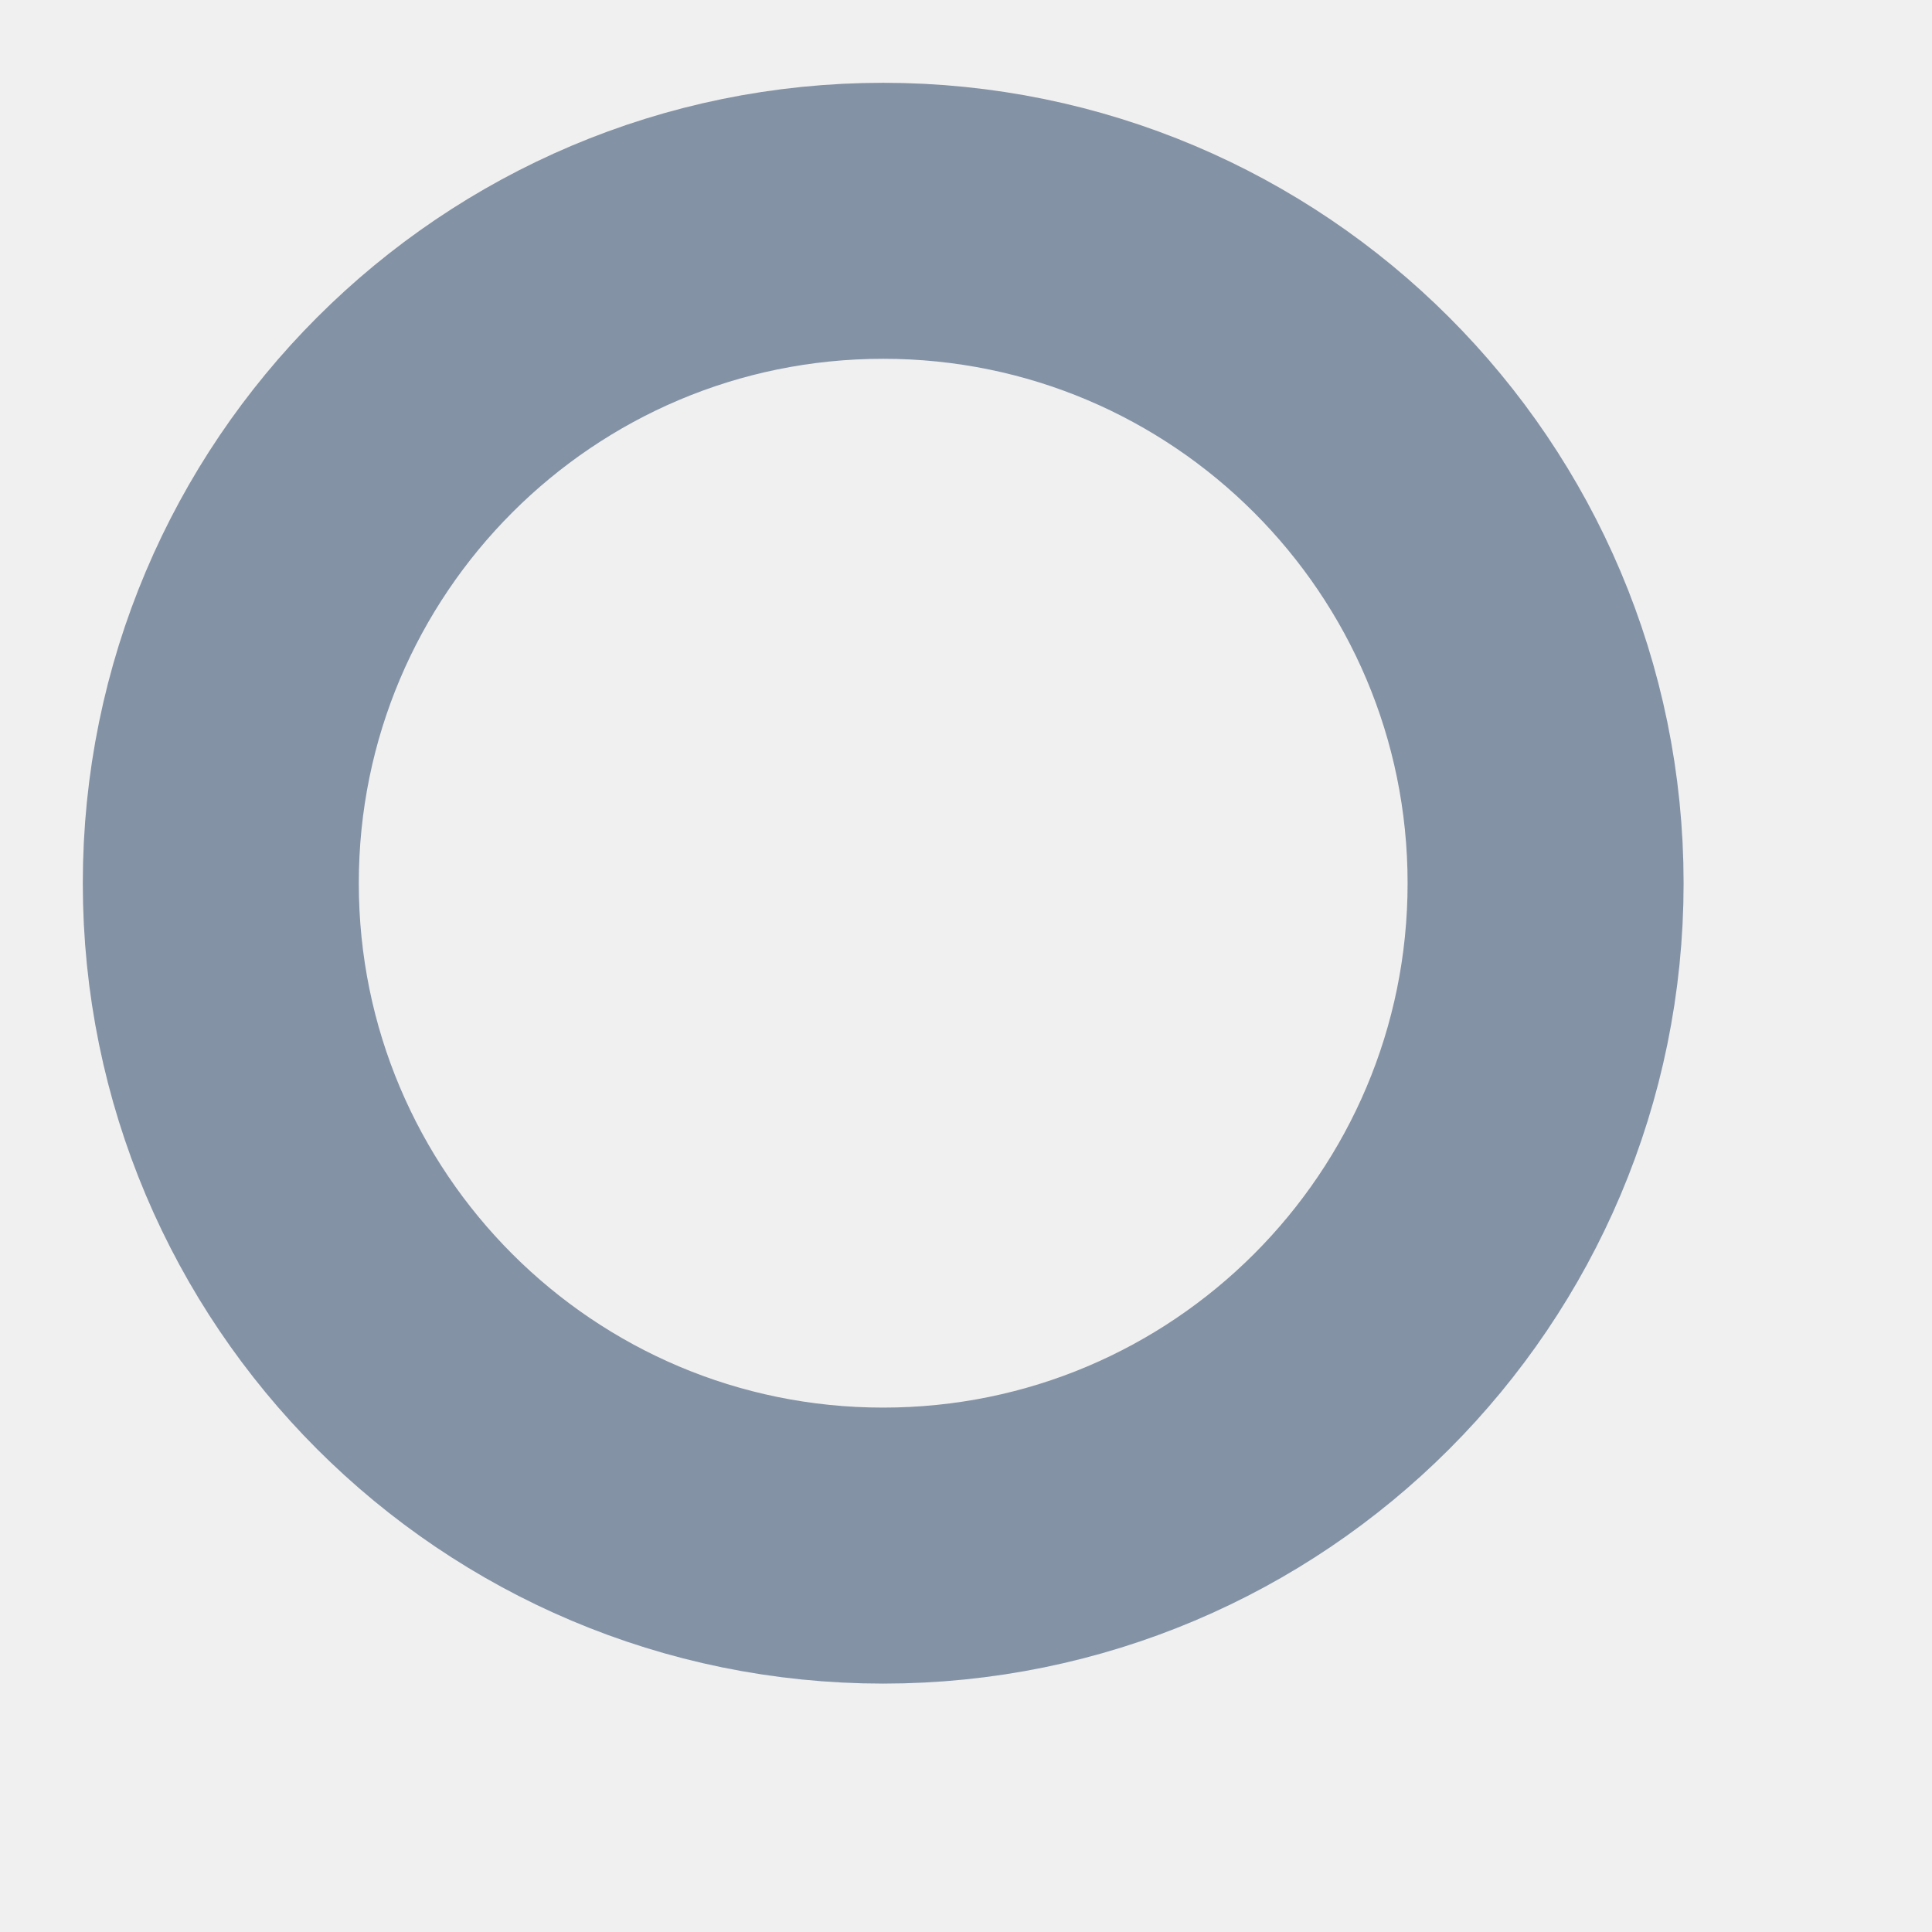
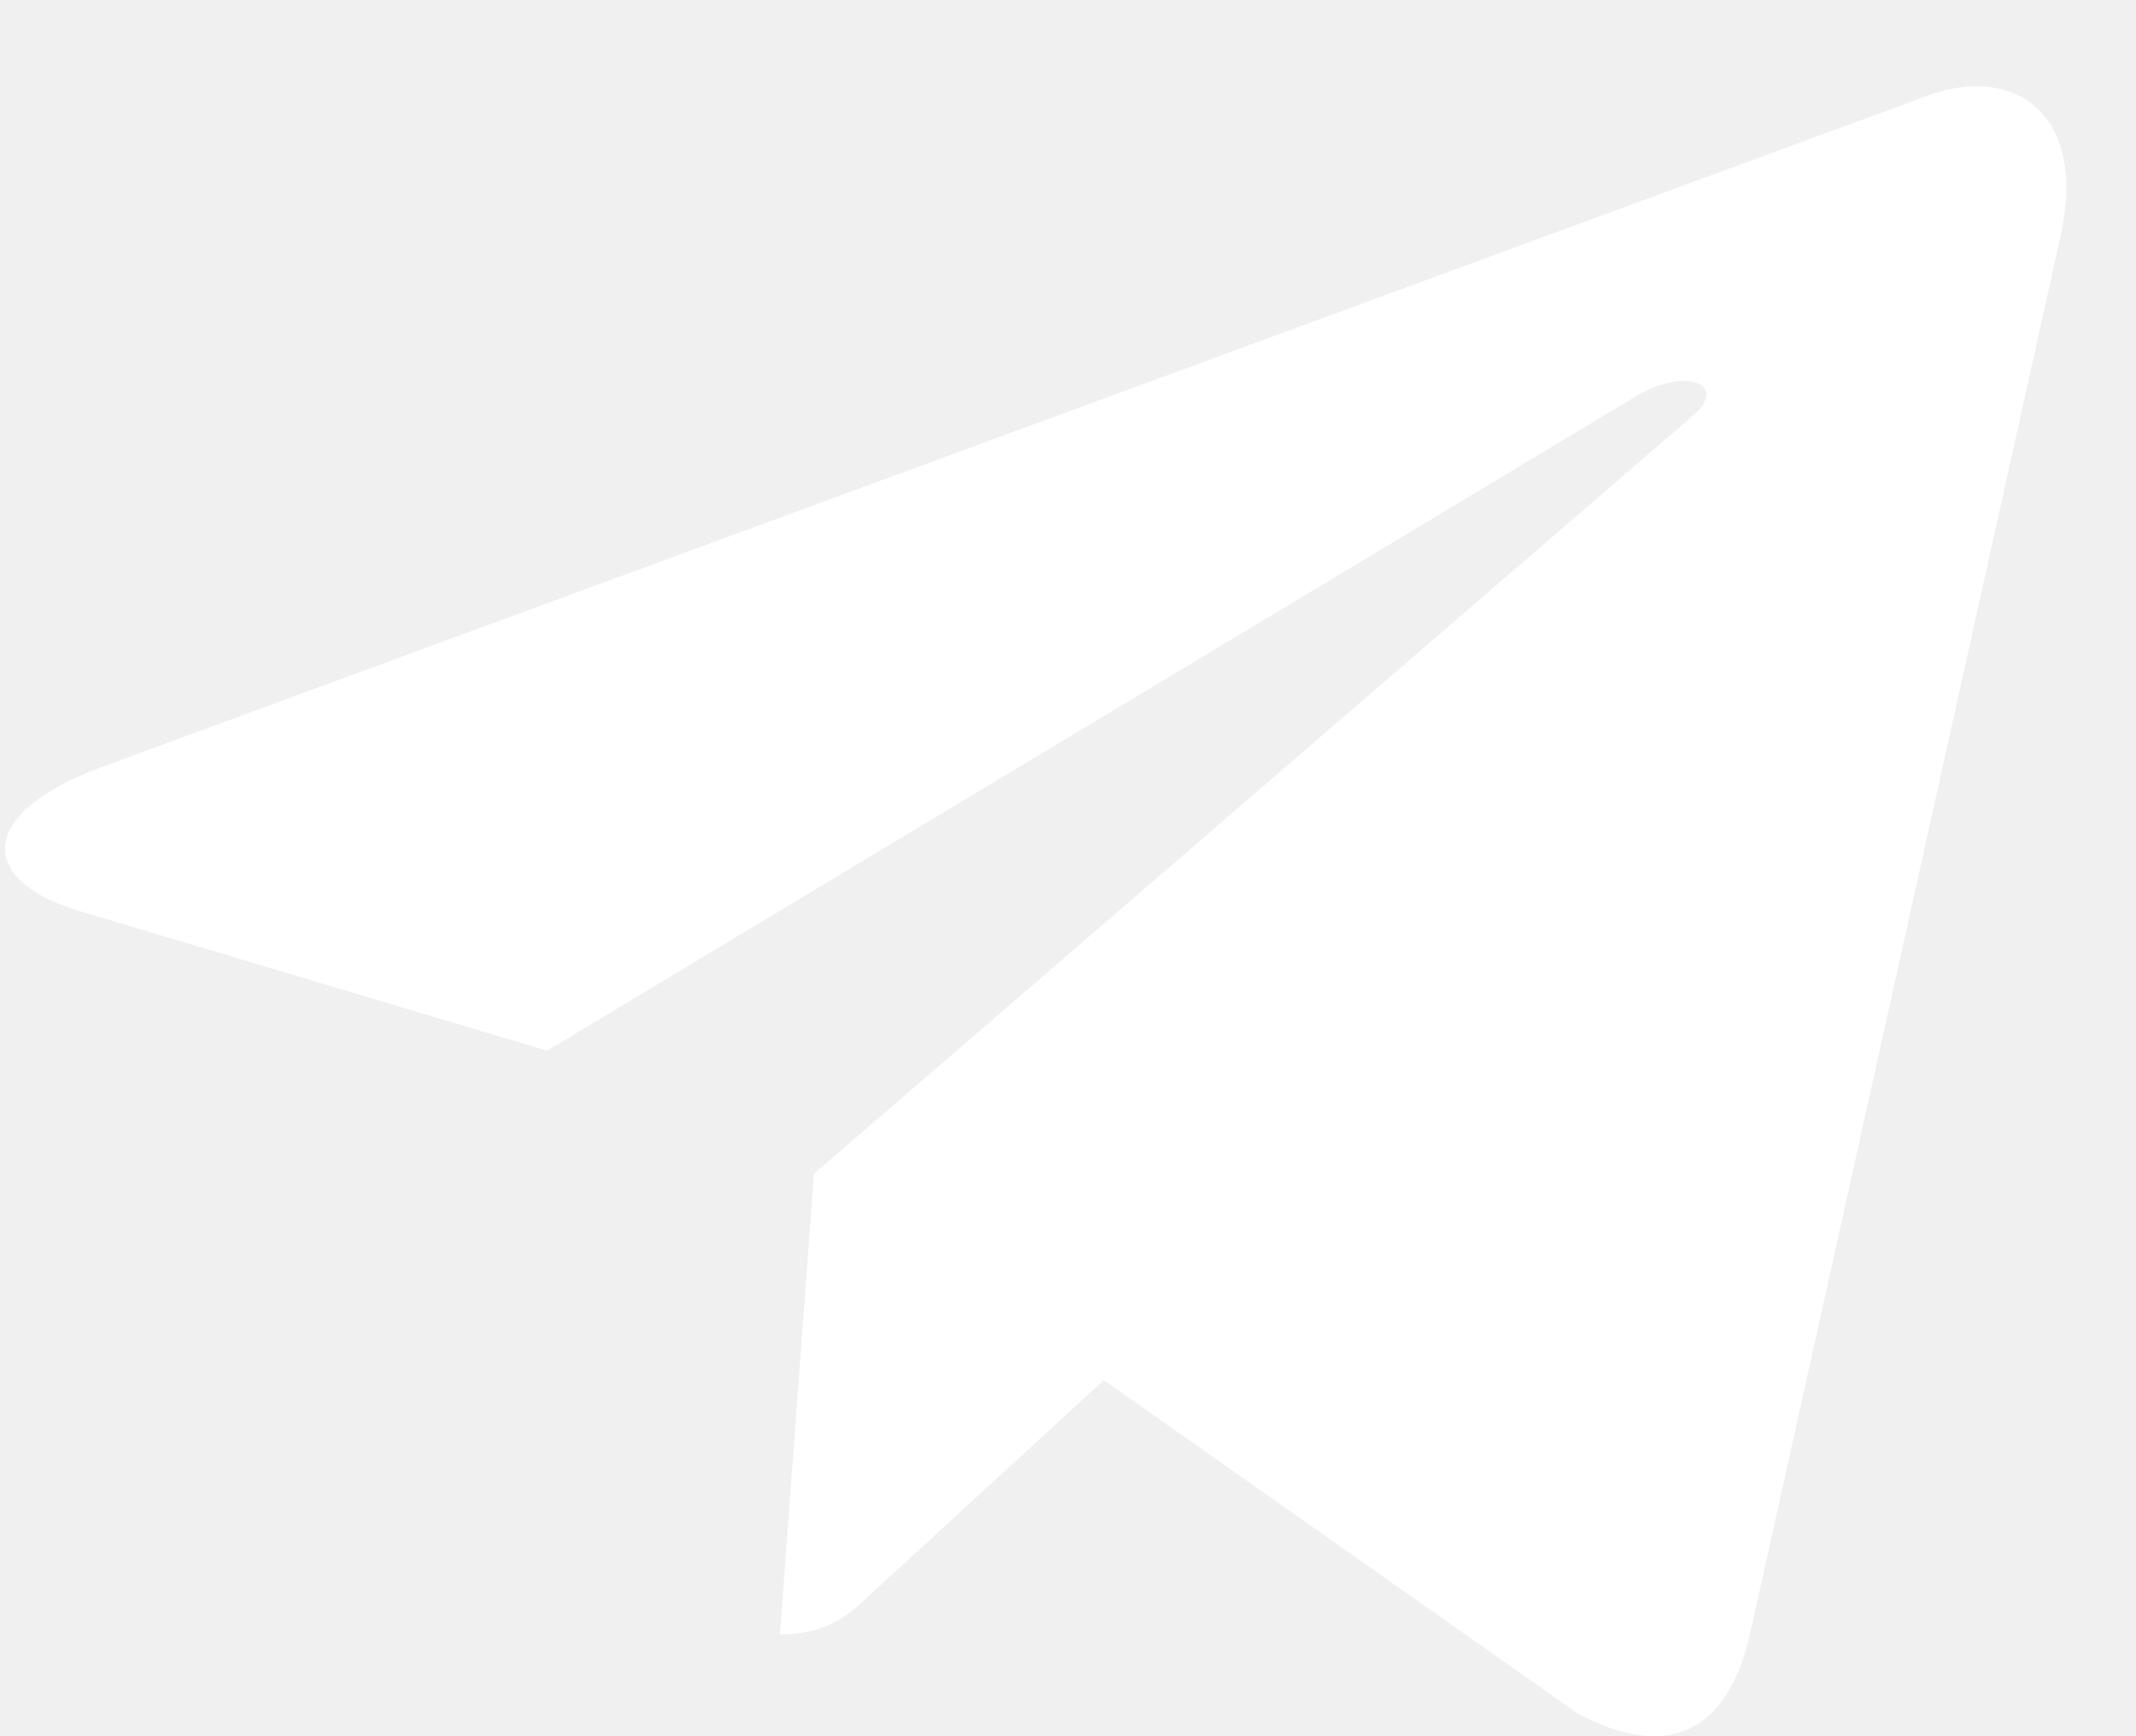
- <svg xmlns="http://www.w3.org/2000/svg" width="7" height="7" viewBox="0 0 7 7" fill="none">
-   <path d="M3.2 5.6C4.525 5.6 5.6 4.526 5.6 3.2C5.6 1.875 4.525 0.8 3.2 0.8C1.874 0.8 0.8 1.875 0.8 3.2C0.8 4.526 1.874 5.6 3.2 5.6Z" stroke="#8492A6" stroke-linecap="round" stroke-linejoin="round" />
+ <svg xmlns="http://www.w3.org/2000/svg" width="16" height="13" viewBox="0 0 16 13" fill="none">
+   <path d="M15.434 1.772L13.104 12.261C12.928 13.001 12.47 13.185 11.818 12.836L8.268 10.339L6.555 11.912C6.366 12.093 6.207 12.244 5.842 12.244L6.097 8.793L12.677 3.117C12.963 2.874 12.615 2.739 12.232 2.982L4.098 7.871L0.596 6.825C-0.166 6.598 -0.18 6.098 0.754 5.749L14.452 0.712C15.086 0.485 15.641 0.847 15.434 1.772Z" fill="white" />
</svg>
